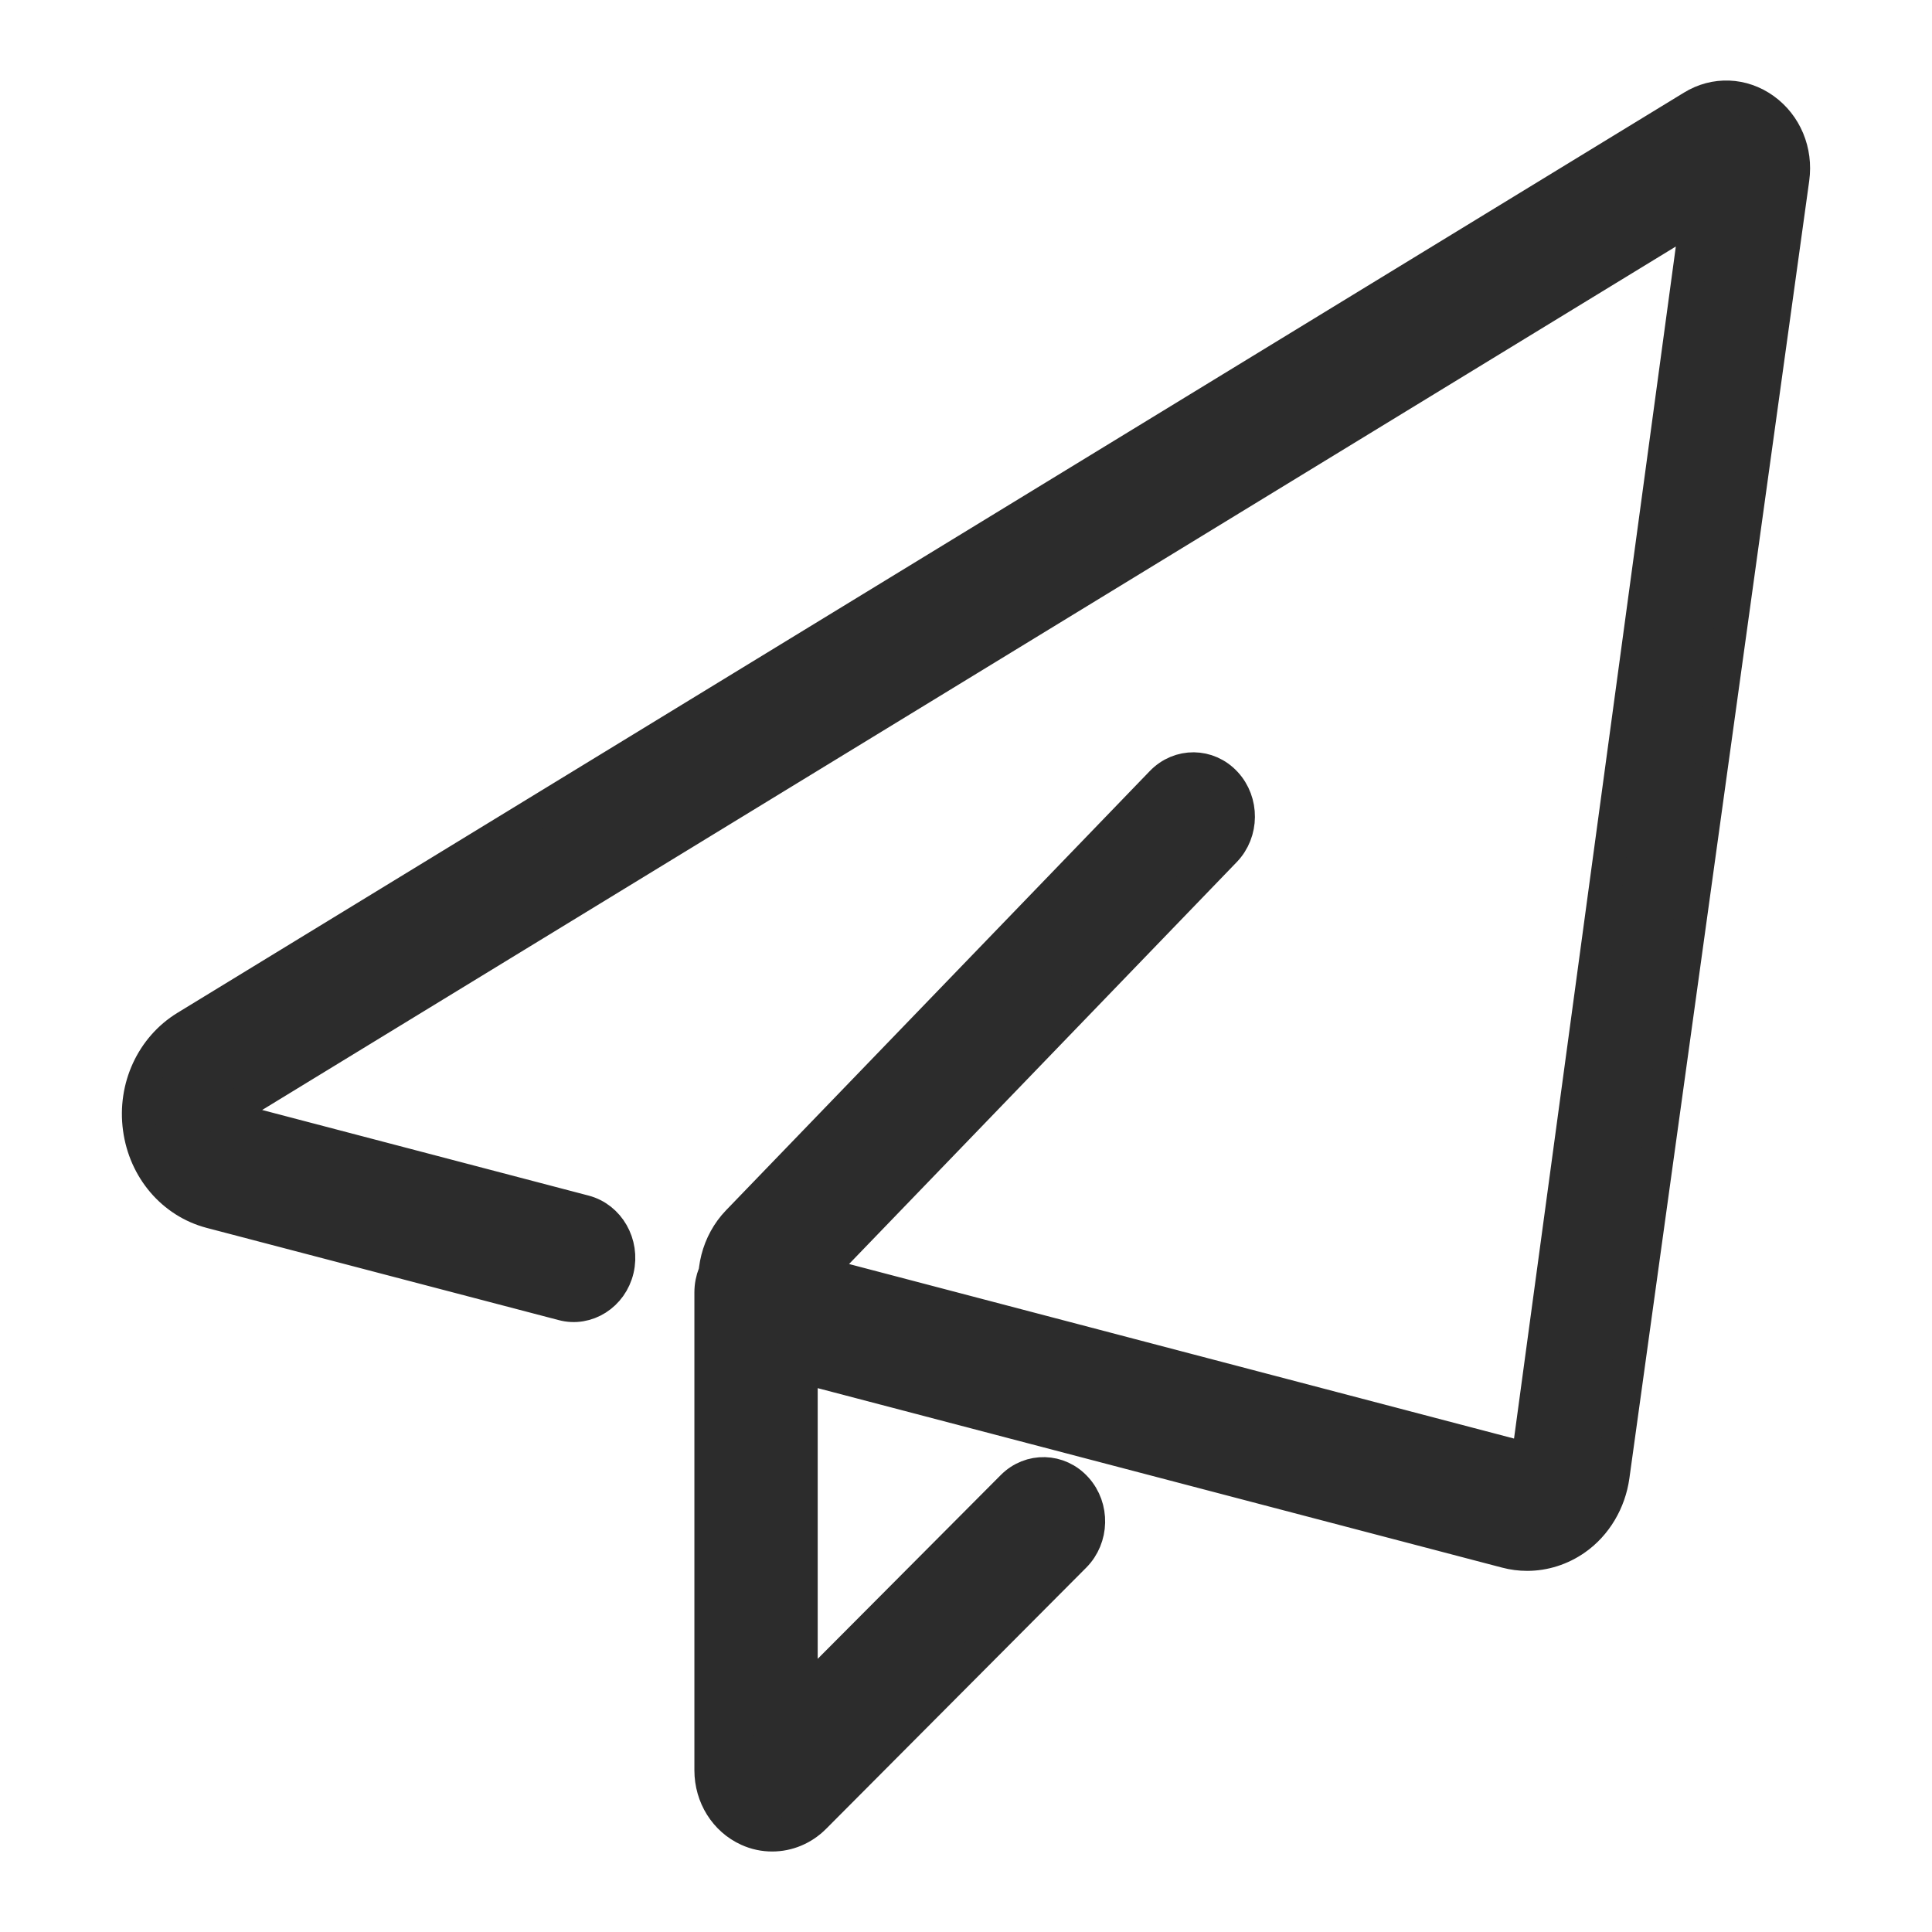
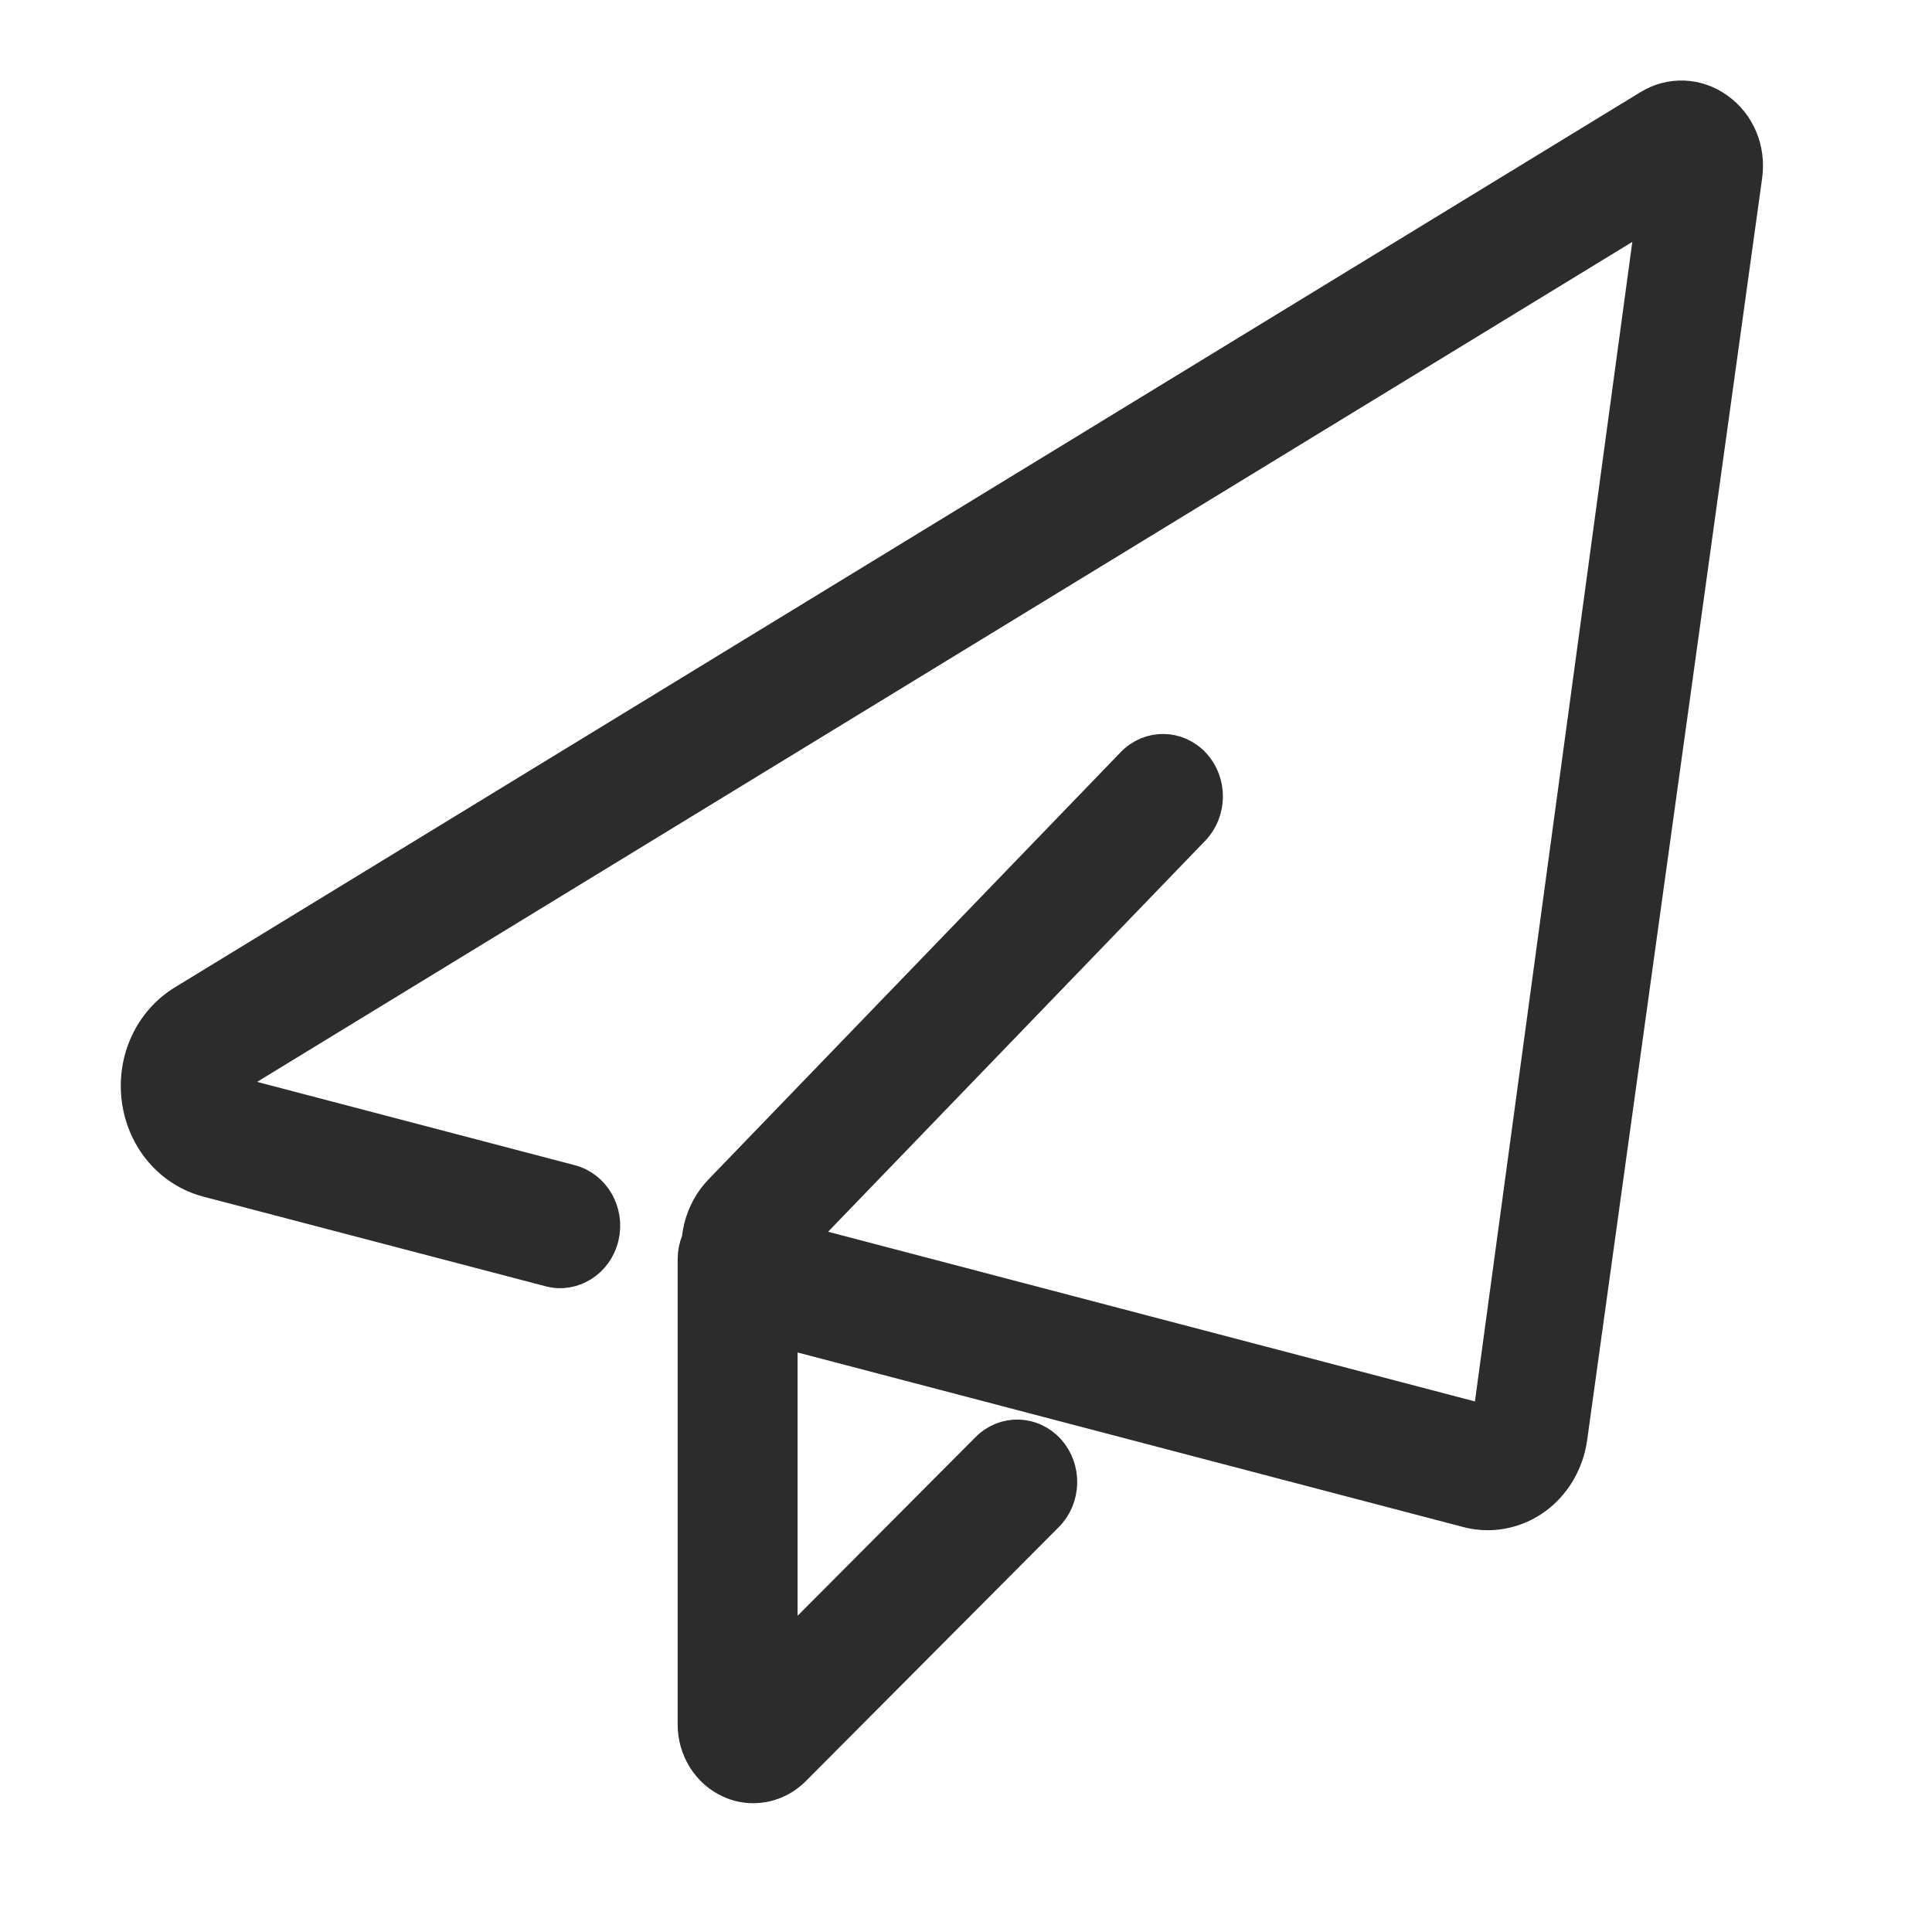
<svg xmlns="http://www.w3.org/2000/svg" viewBox="0 0 24 24" fill="none">
-   <g transform="matrix(0.916667 0 0 0.916667 1 1)">
-     <g transform="matrix(1.121495 0 0 1.121495 0.560748 0)">
-       <path id="Vector" d="M16.98 17.809C16.896 17.809 16.811 17.798 16.728 17.776L7.873 15.454C7.545 15.368 7.285 15.1 7.197 14.756C7.108 14.412 7.203 14.042 7.443 13.792L12.565 8.483C12.781 8.259 13.126 8.264 13.335 8.49C13.546 8.717 13.543 9.082 13.328 9.305L8.406 14.408L16.99 16.661L19.032 1.616L1.321 12.434L1.206 13.112L1.338 12.553L5.59 13.668C5.882 13.745 6.06 14.057 5.988 14.365C5.916 14.674 5.616 14.863 5.328 14.785L1.075 13.671C0.616 13.55 0.278 13.153 0.212 12.661C0.145 12.168 0.367 11.687 0.775 11.437L18.98 0.317C19.251 0.15 19.583 0.163 19.843 0.35C20.103 0.537 20.236 0.857 20.191 1.185L18.018 16.863C17.975 17.172 17.81 17.45 17.565 17.622C17.39 17.745 17.186 17.809 16.98 17.809ZM19.112 1.017C19.112 1.018 19.112 1.018 19.112 1.018V1.017ZM7.858 21.2C7.759 21.2 7.661 21.18 7.567 21.137C7.294 21.014 7.118 20.733 7.118 20.419V14.645C7.118 14.327 7.362 14.069 7.663 14.069C7.964 14.069 8.208 14.327 8.208 14.645V19.556L10.761 16.993C10.978 16.774 11.324 16.783 11.531 17.014C11.739 17.244 11.73 17.608 11.512 17.828L8.369 20.984C8.228 21.126 8.044 21.2 7.858 21.2ZM7.617 20.15C7.617 20.151 7.616 20.151 7.617 20.15Z" fill="#2C2C2C" stroke="#2C2C2C" stroke-width="0.4" />
+   <g transform="matrix(1 0 0 1 1.5 1)">
+     <g id="å¨æè¯¦æ+ ">
+       <g id="Frame 1171276695">
+         <g id="Group 1321318173">
+           <path id="Vector" d="M16.98 17.809C16.896 17.809 16.811 17.798 16.728 17.776L7.873 15.454C7.545 15.368 7.286 15.1 7.197 14.756C7.108 14.412 7.203 14.042 7.443 13.792L12.565 8.483C12.781 8.259 13.126 8.264 13.336 8.49C13.546 8.717 13.543 9.082 13.328 9.305L8.406 14.408L16.99 16.66L19.032 1.615L1.321 12.433L1.206 13.112L1.338 12.553L5.59 13.668C5.883 13.745 6.061 14.057 5.988 14.365C5.916 14.674 5.616 14.862 5.328 14.785L1.075 13.671C0.616 13.55 0.278 13.153 0.212 12.661C0.146 12.168 0.367 11.687 0.775 11.437L18.98 0.317C19.251 0.15 19.583 0.163 19.843 0.35C20.104 0.536 20.237 0.856 20.192 1.185L18.018 16.863C17.975 17.172 17.81 17.449 17.565 17.622C17.391 17.745 17.186 17.809 16.98 17.809ZM19.113 1.017C19.113 1.018 19.113 1.018 19.113 1.018V1.017ZM7.858 21.2C7.759 21.2 7.661 21.18 7.567 21.137C7.294 21.014 7.118 20.733 7.118 20.419V14.644C7.118 14.327 7.363 14.069 7.663 14.069C7.964 14.069 8.208 14.327 8.208 14.644V19.556L10.761 16.993C10.978 16.774 11.324 16.782 11.532 17.014C11.739 17.244 11.73 17.608 11.512 17.828L8.369 20.984C8.228 21.126 8.044 21.2 7.858 21.2ZM7.617 20.15C7.616 20.151 7.617 20.151 7.617 20.15V20.15Z" fill="#2C2C2C" stroke="#2C2C2C" stroke-width="0.4" />
+         </g>
+       </g>
    </g>
  </g>
</svg>
